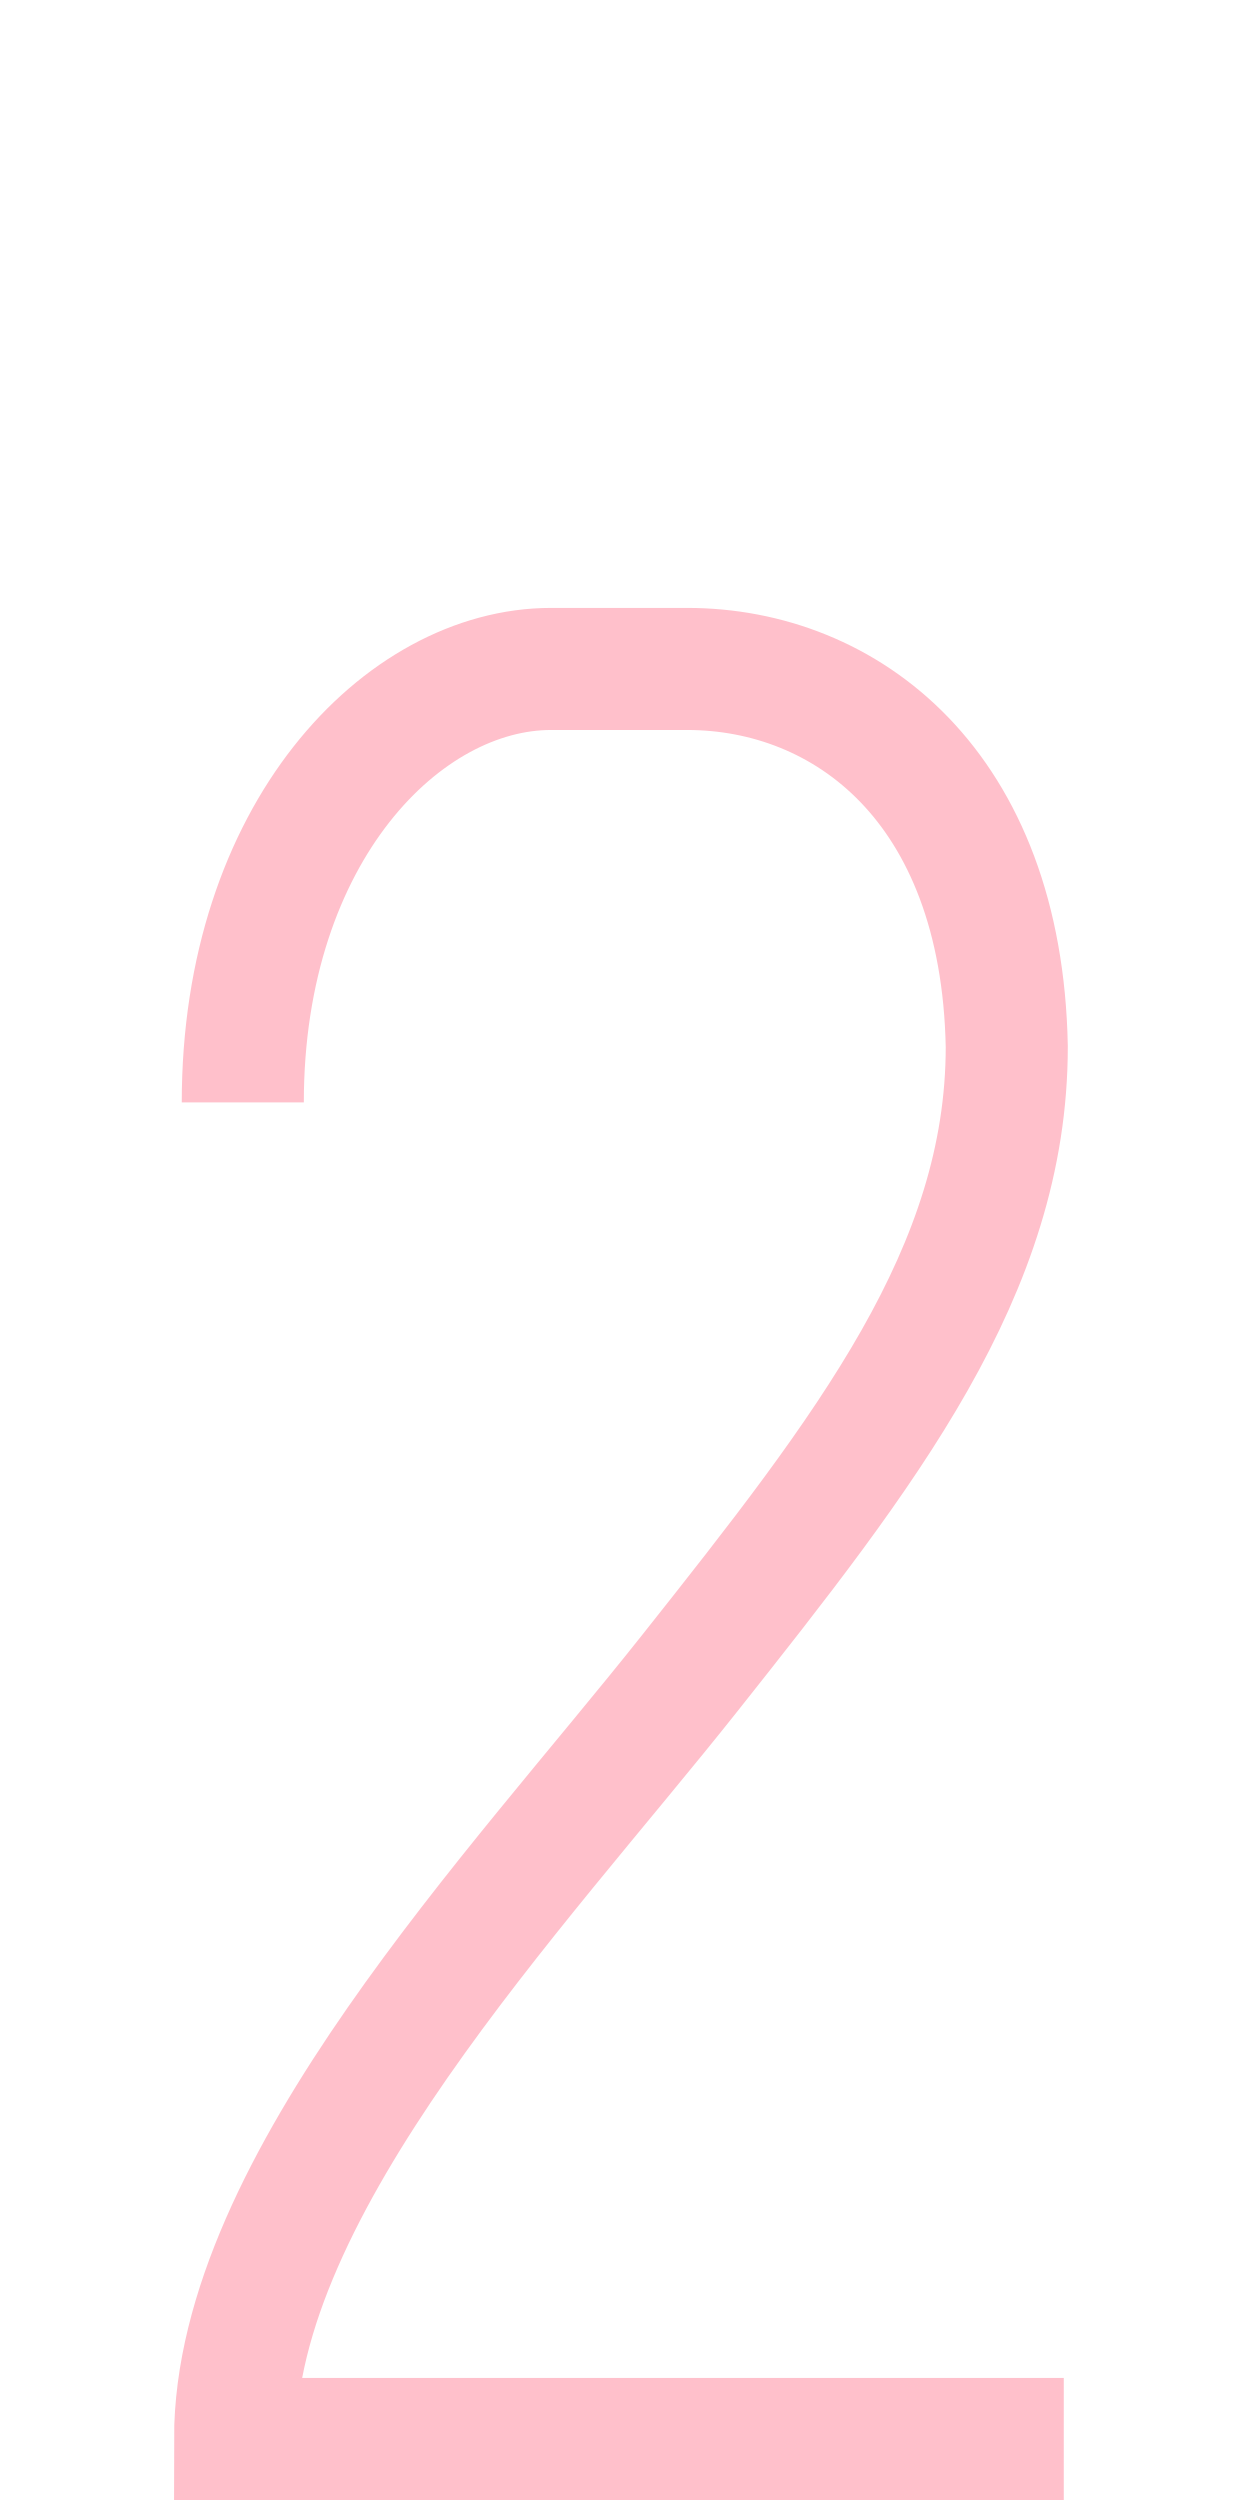
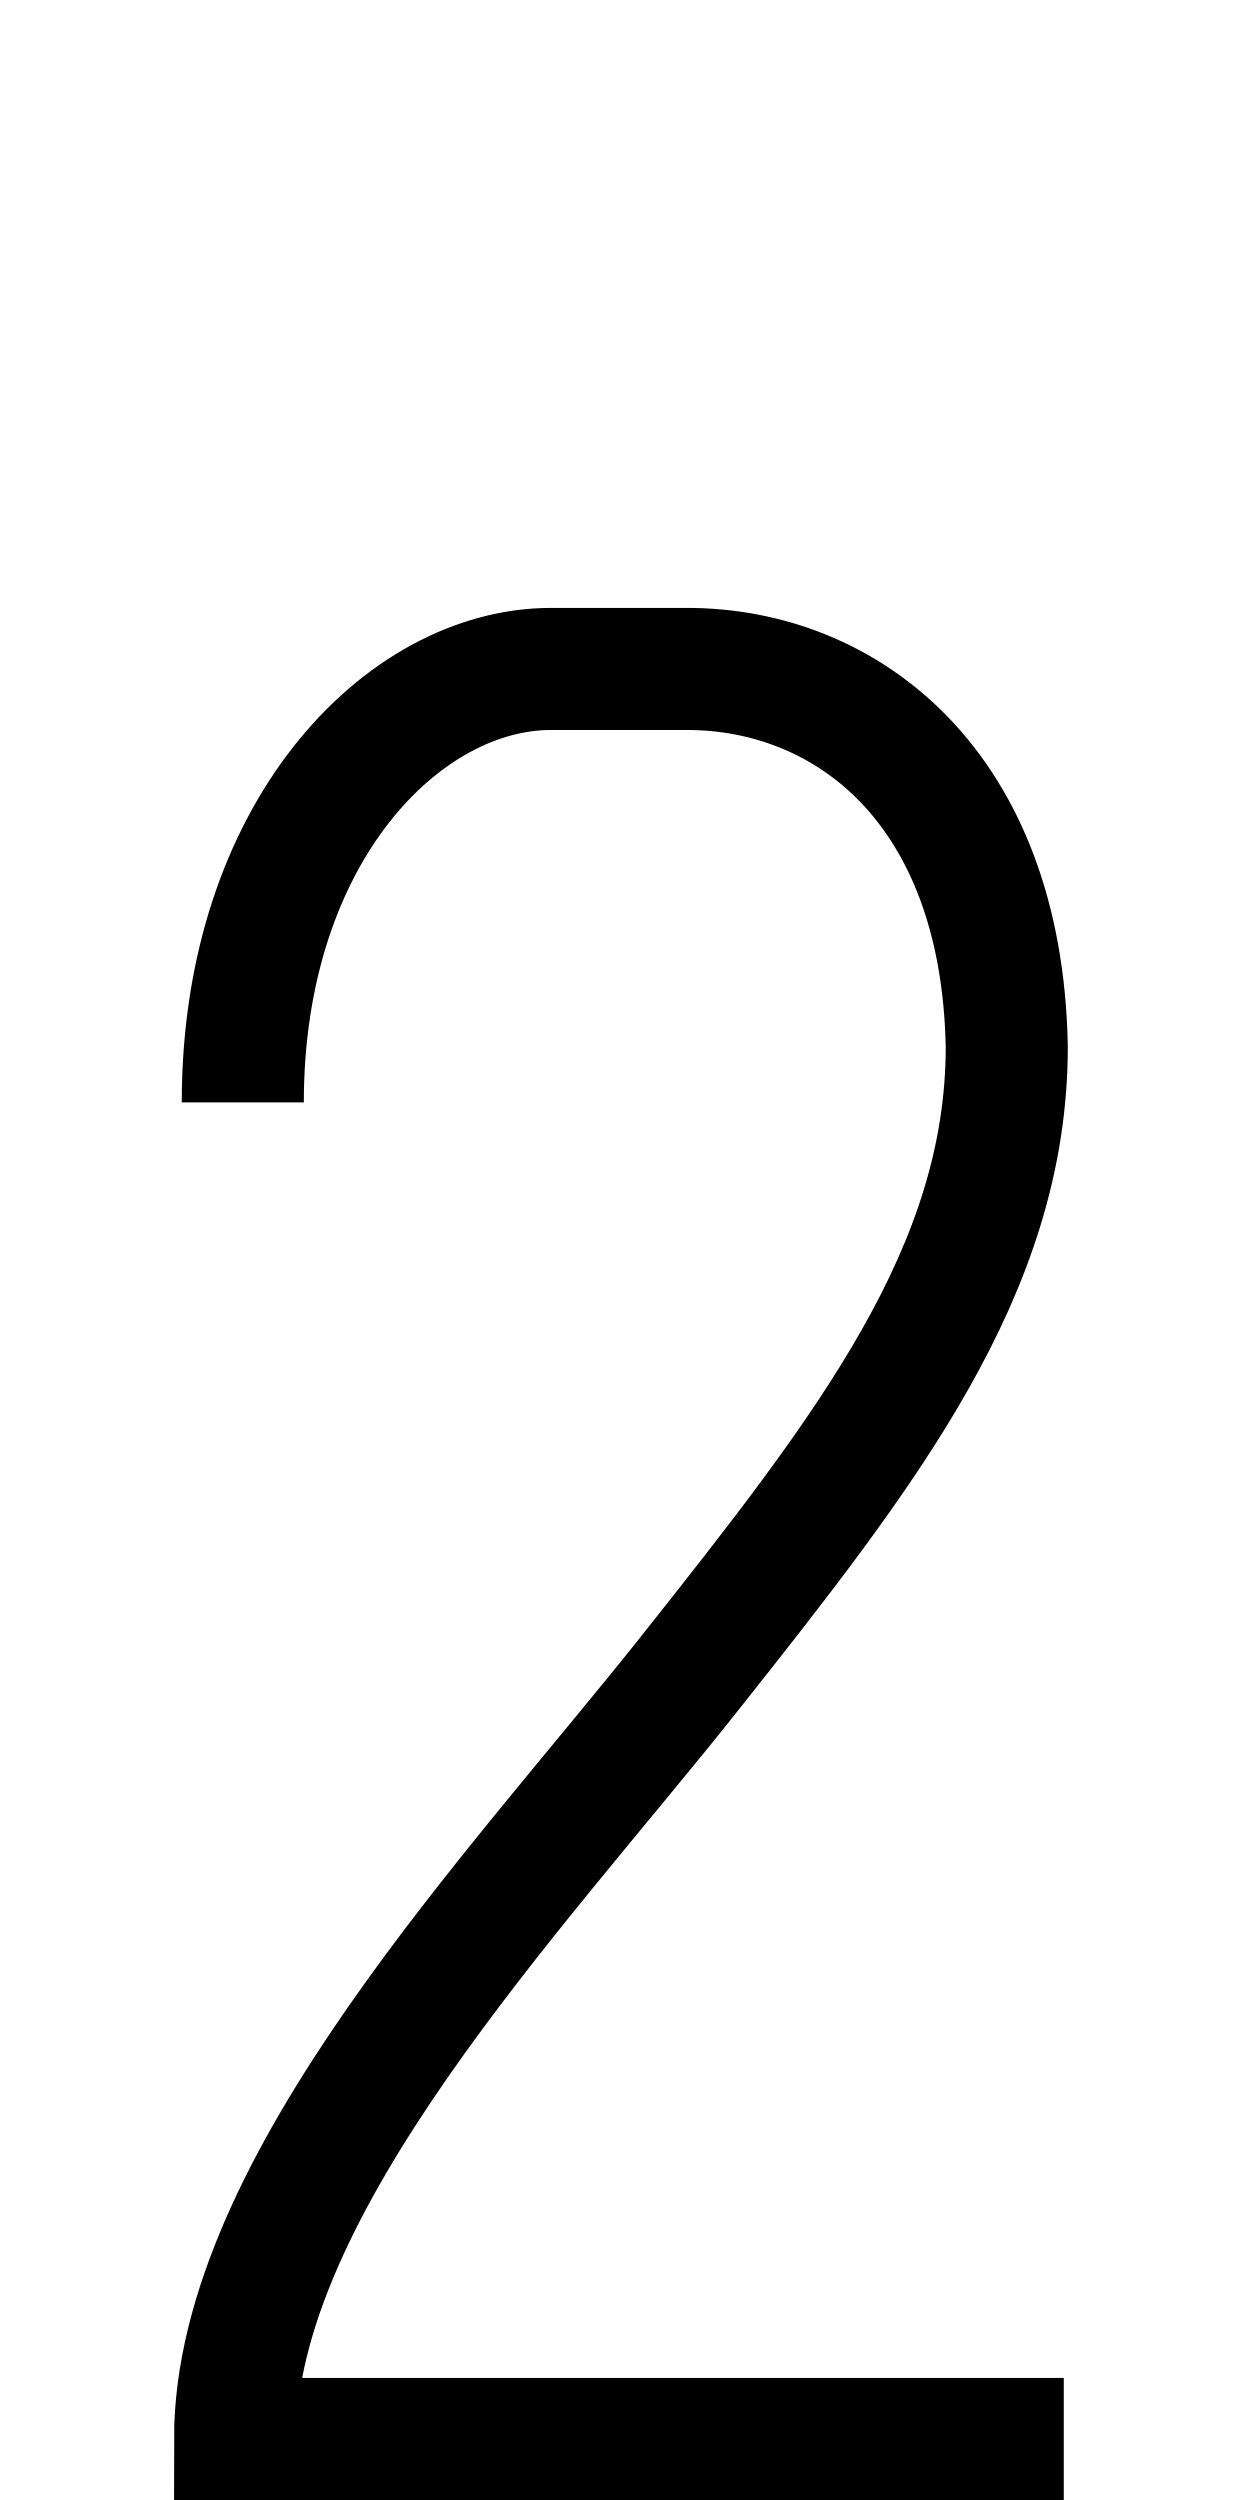
<svg xmlns="http://www.w3.org/2000/svg" version="1.1" viewBox="0 -288 1016 2048" id="svg6" width="1016" height="2048">
  <defs id="defs10" />
  <g id="layer2" style="display:inline">
-     <path id="path5546-0-3-9" d="M 198.896,615.111 C 198.896,393.698 330.319,260 451.455,260 h 111.36 c 129.913,0 257.798,95.513 261.93,309.334 0,183.874 -114.861,330.634 -260.09,513.833 C 423.508,1261.217 192.581,1502.037 192.581,1710 h 678.863" style="display: inline; fill: none; fill-rule: evenodd; stroke: pink; stroke-width: 100; stroke-linecap: butt; stroke-linejoin: miter; stroke-miterlimit: 4; stroke-dasharray: none; stroke-opacity: 1;" class="ext" />
+     <path id="path5546-0-3-9" d="M 198.896,615.111 C 198.896,393.698 330.319,260 451.455,260 h 111.36 c 129.913,0 257.798,95.513 261.93,309.334 0,183.874 -114.861,330.634 -260.09,513.833 C 423.508,1261.217 192.581,1502.037 192.581,1710 h 678.863" style="display:inline;fill:none;fill-rule:evenodd;stroke:#000000;stroke-width:100;stroke-linecap:butt;stroke-linejoin:miter;stroke-miterlimit:4;stroke-dasharray:none;stroke-opacity:1" class="ext" />
  </g>
</svg>
